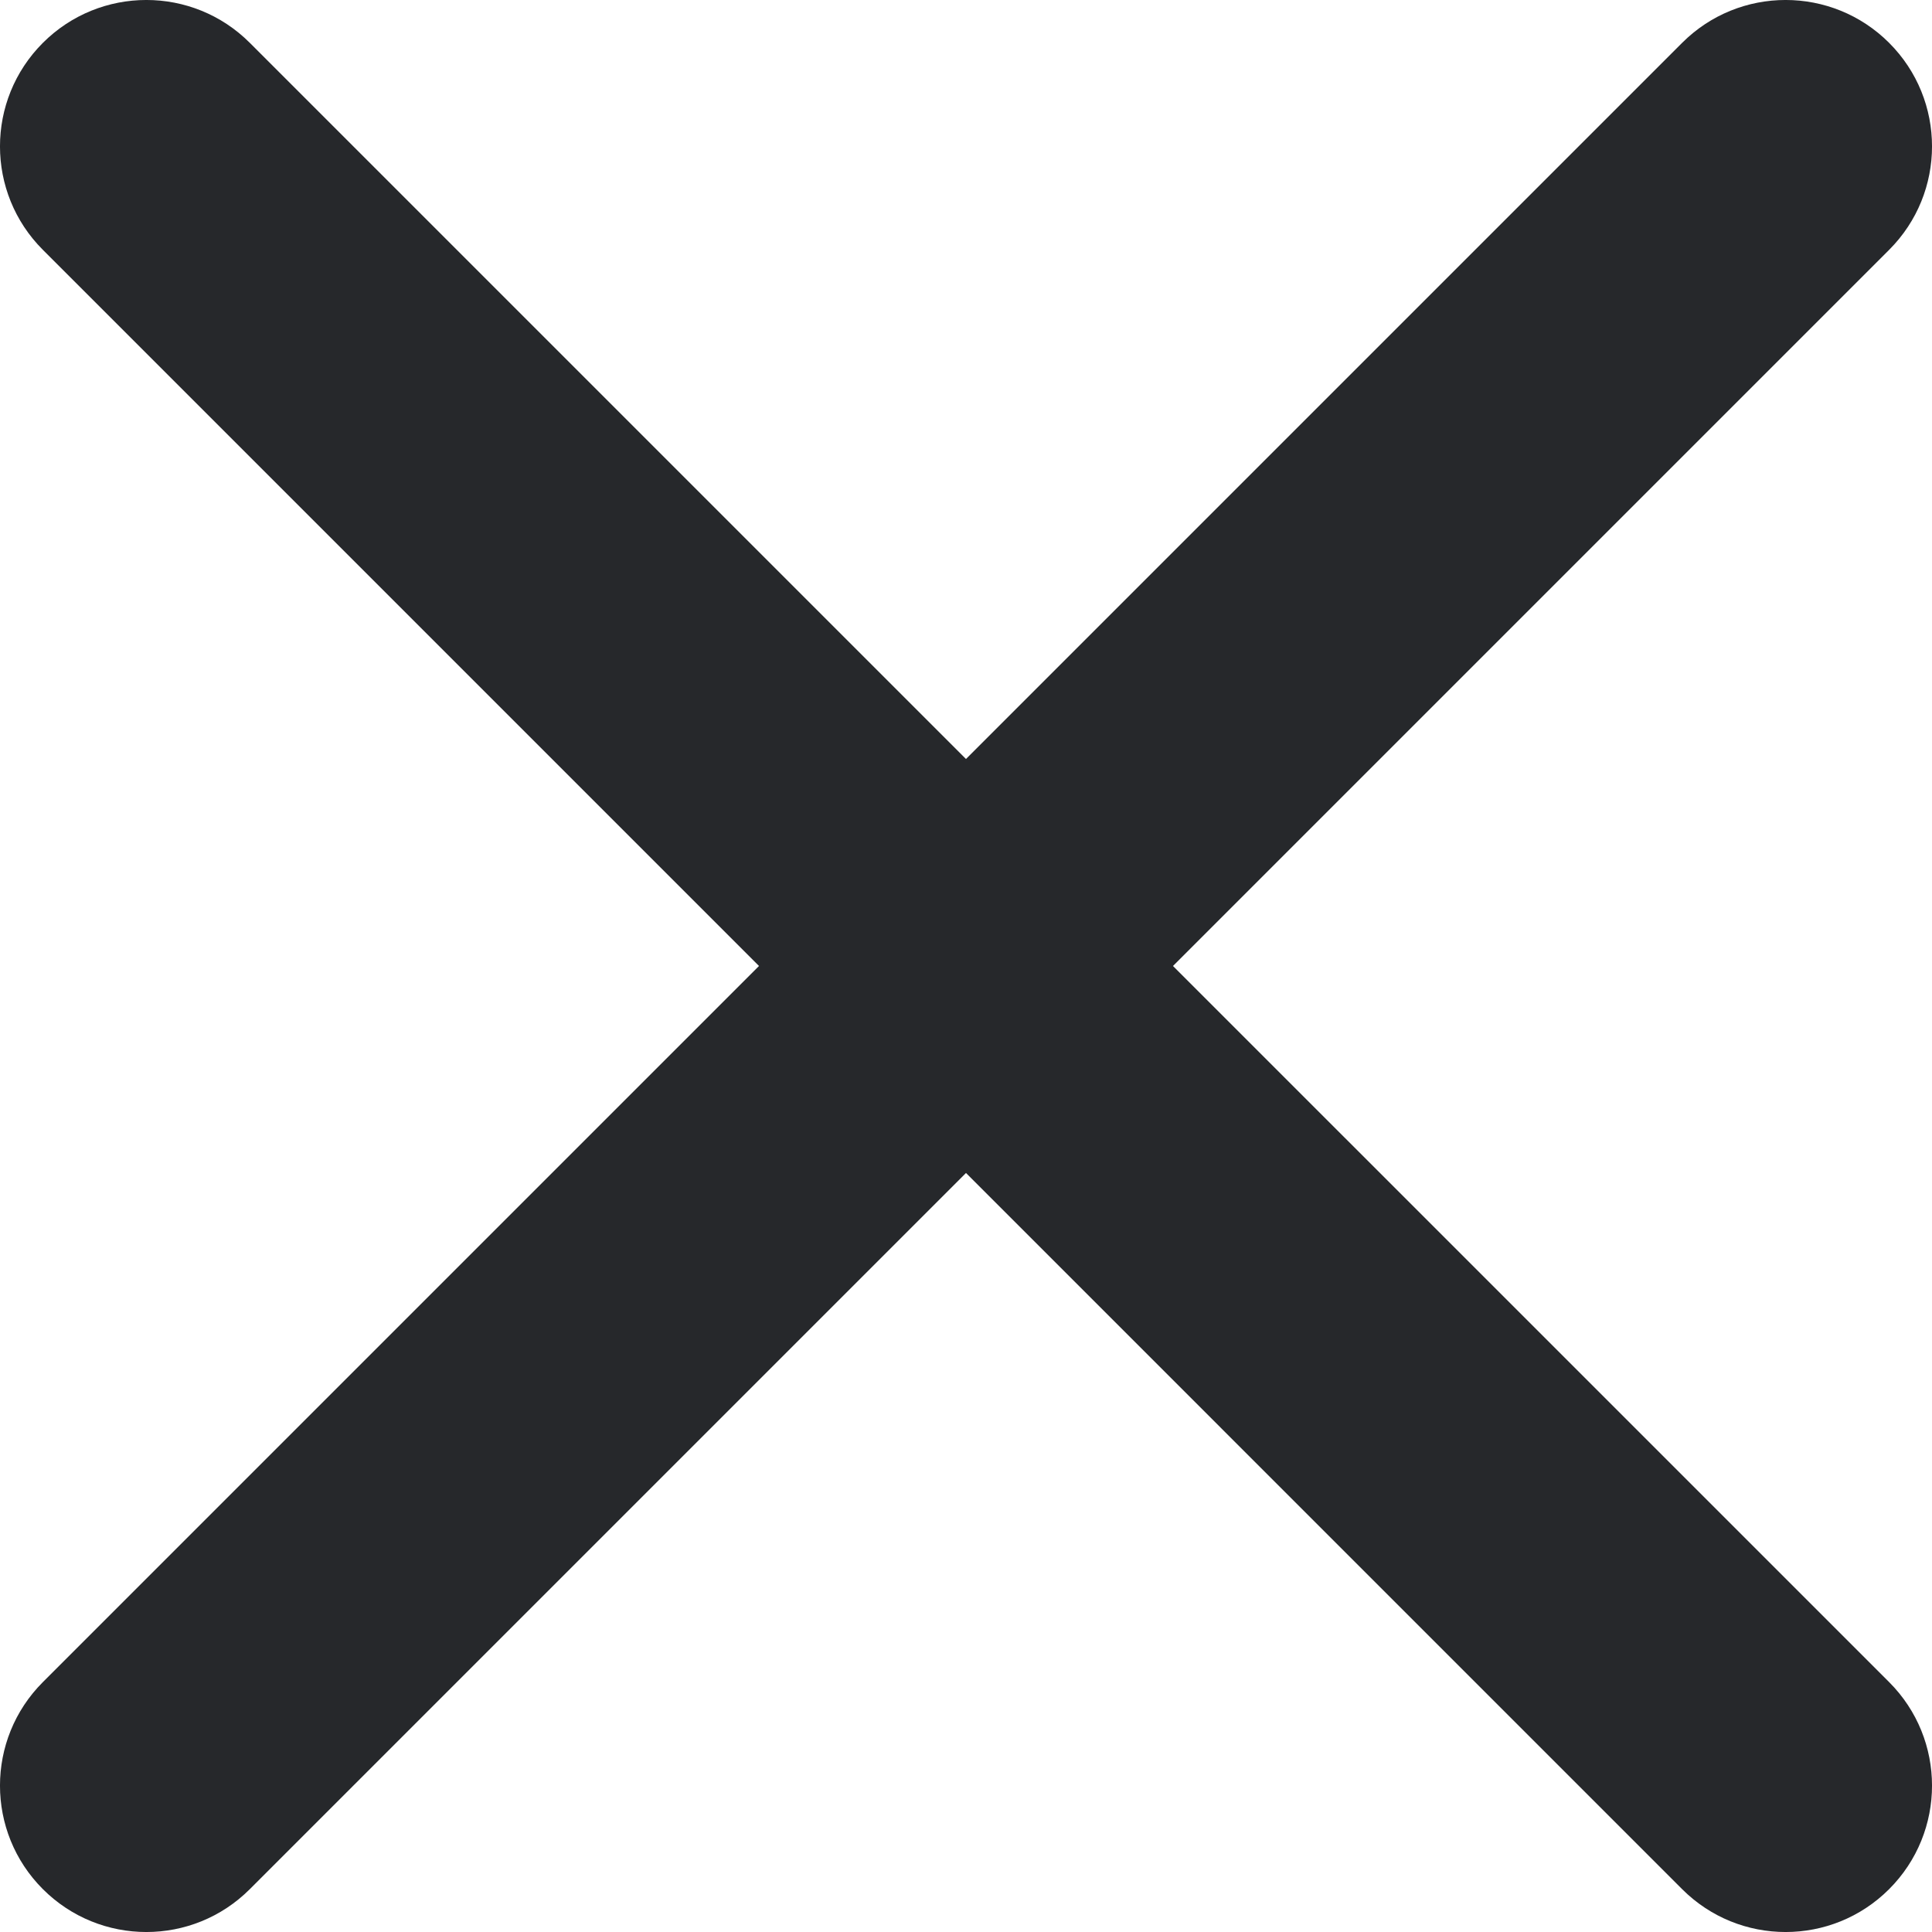
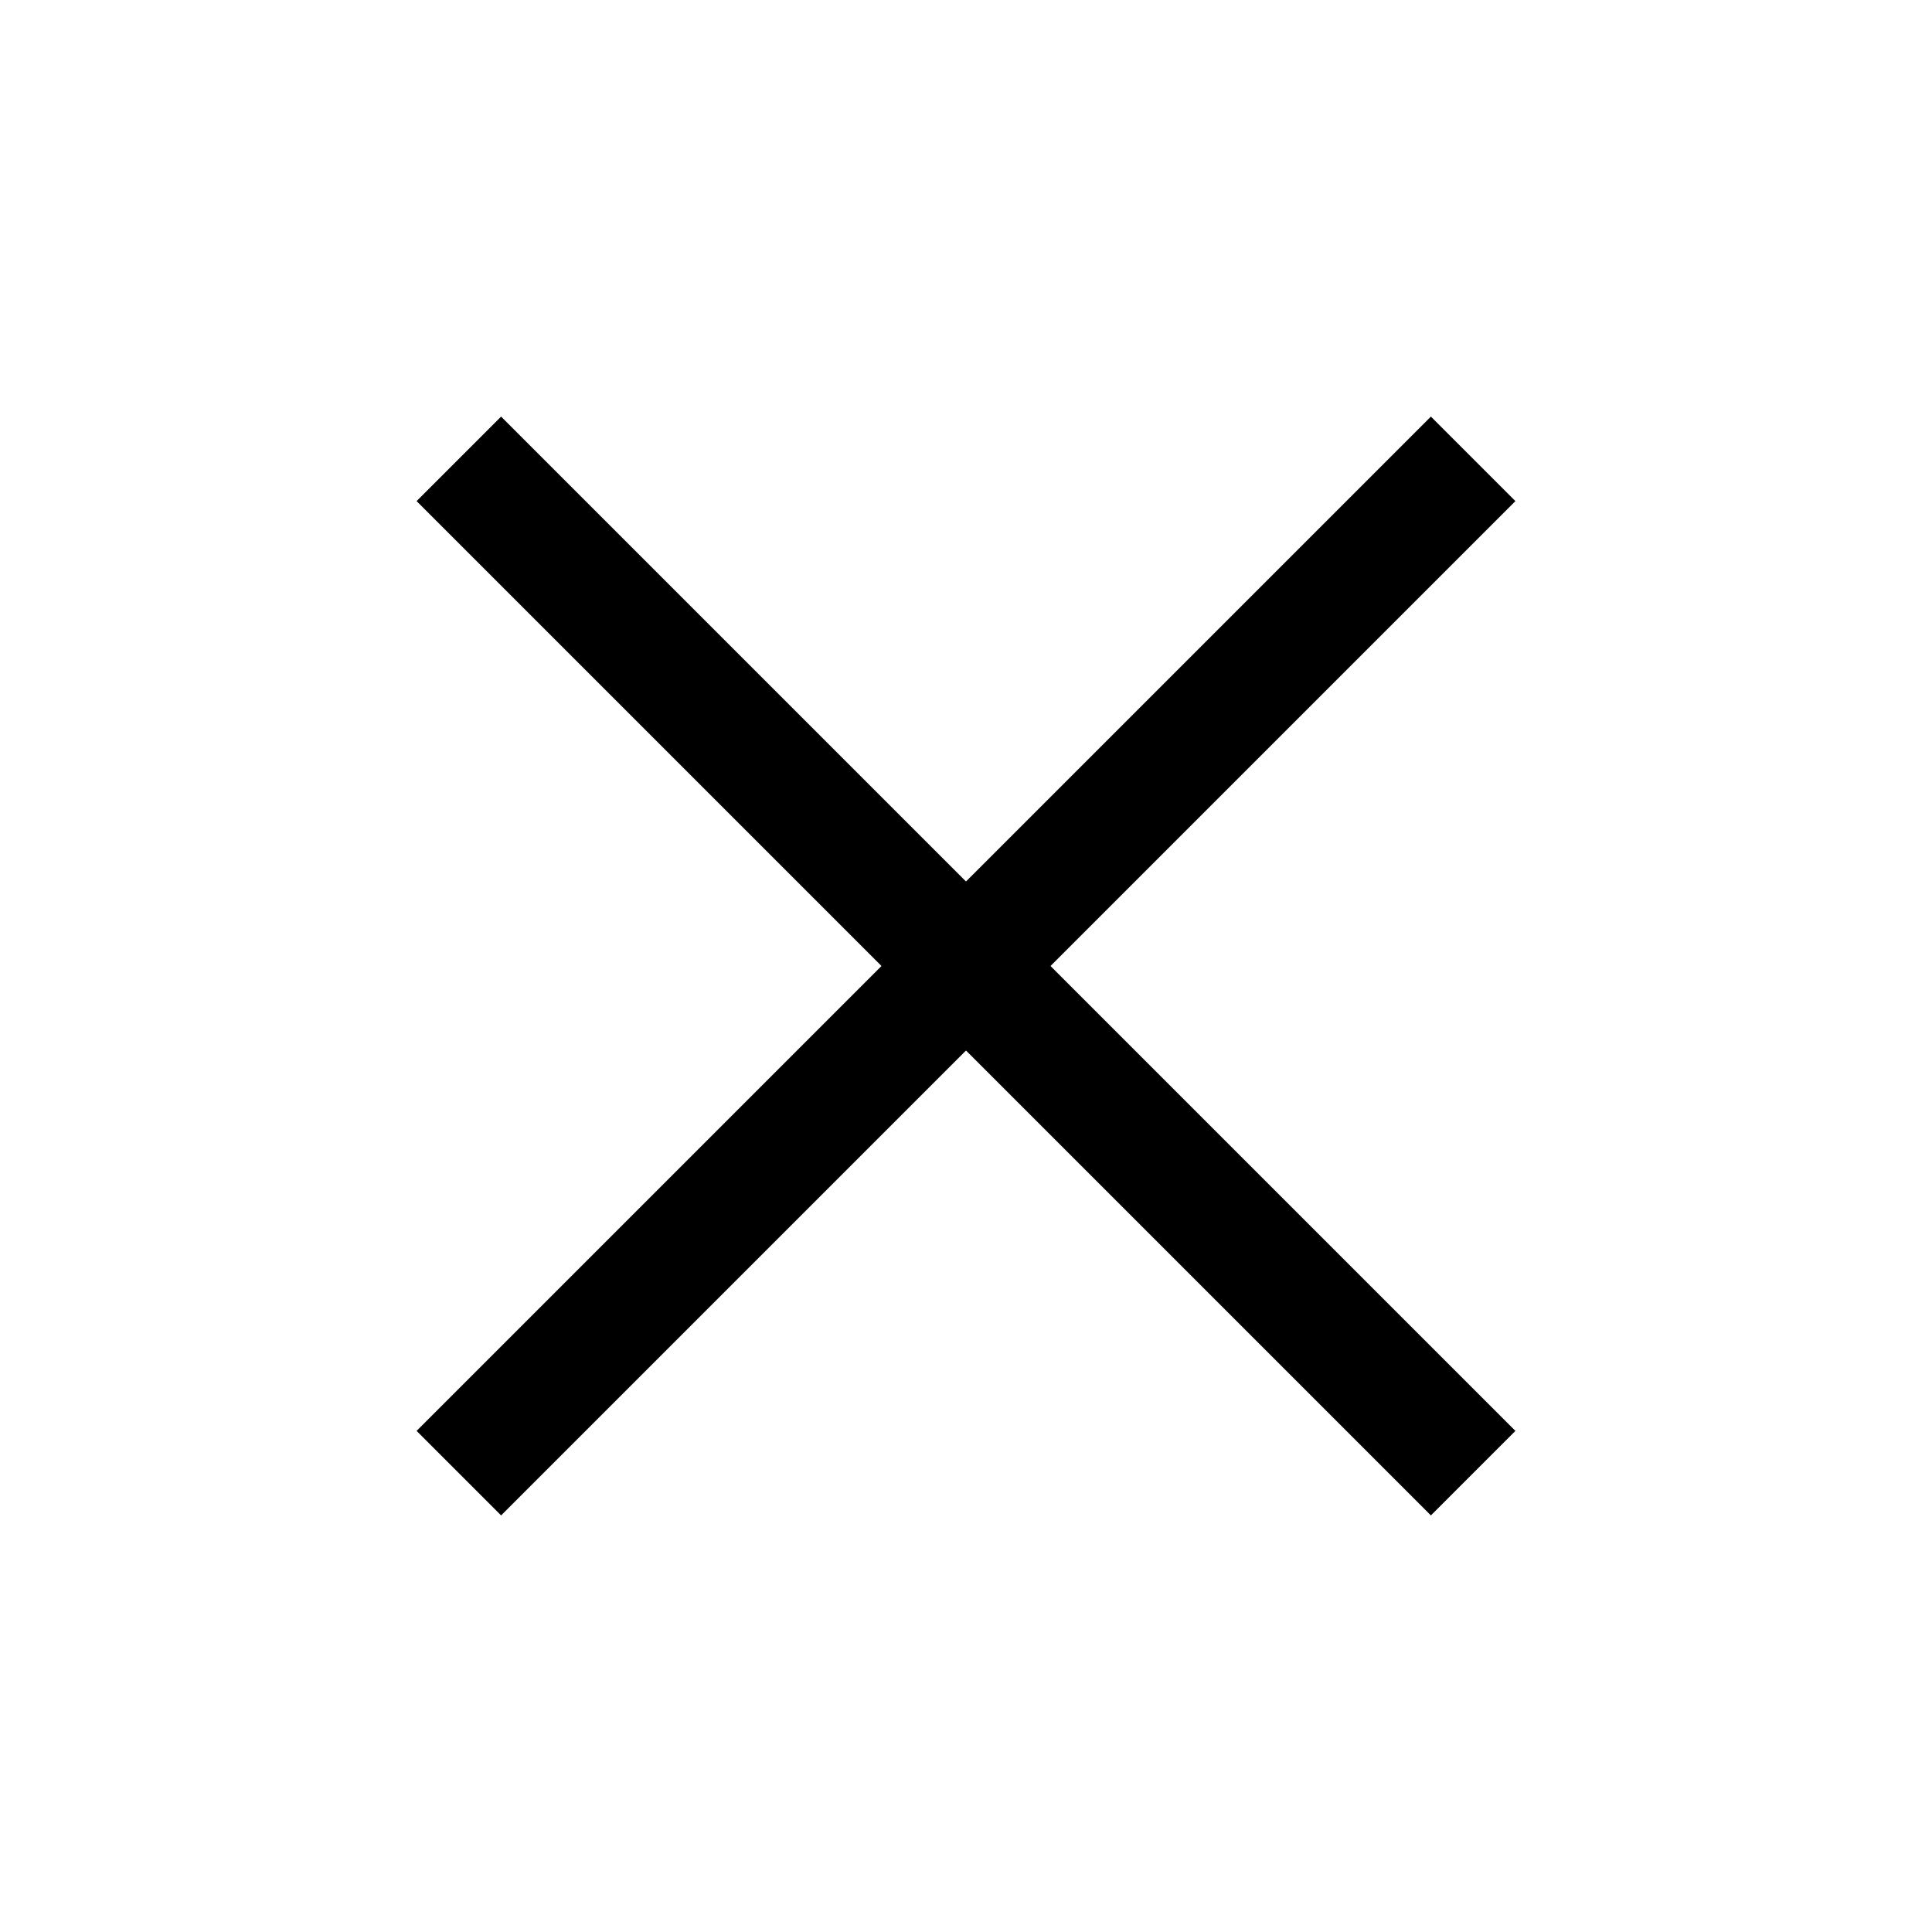
- <svg xmlns="http://www.w3.org/2000/svg" width="32" height="32" viewBox="0 0 32 32" fill="none">
-   <path fill-rule="evenodd" clip-rule="evenodd" d="M0.71 31.29C-0.237 30.343 -0.237 28.808 0.71 27.861L27.861 0.71C28.808 -0.237 30.343 -0.237 31.29 0.71C32.237 1.657 32.237 3.192 31.29 4.138L4.138 31.29C3.192 32.237 1.657 32.237 0.71 31.29Z" fill="#26282B" />
-   <path fill-rule="evenodd" clip-rule="evenodd" d="M0.71 0.71C1.657 -0.237 3.192 -0.237 4.138 0.71L31.29 27.861C32.237 28.808 32.237 30.343 31.29 31.29C30.343 32.237 28.808 32.237 27.861 31.29L0.71 4.138C-0.237 3.192 -0.237 1.657 0.71 0.71Z" fill="#26282B" />
+ <svg xmlns="http://www.w3.org/2000/svg" height="48" viewBox="0 -960 960 960" width="48">
+   <path d="m249-207-42-42 231-231-231-231 42-42 231 231 231-231 42 42-231 231 231 231-42 42-231-231-231 231Z" />
</svg>
